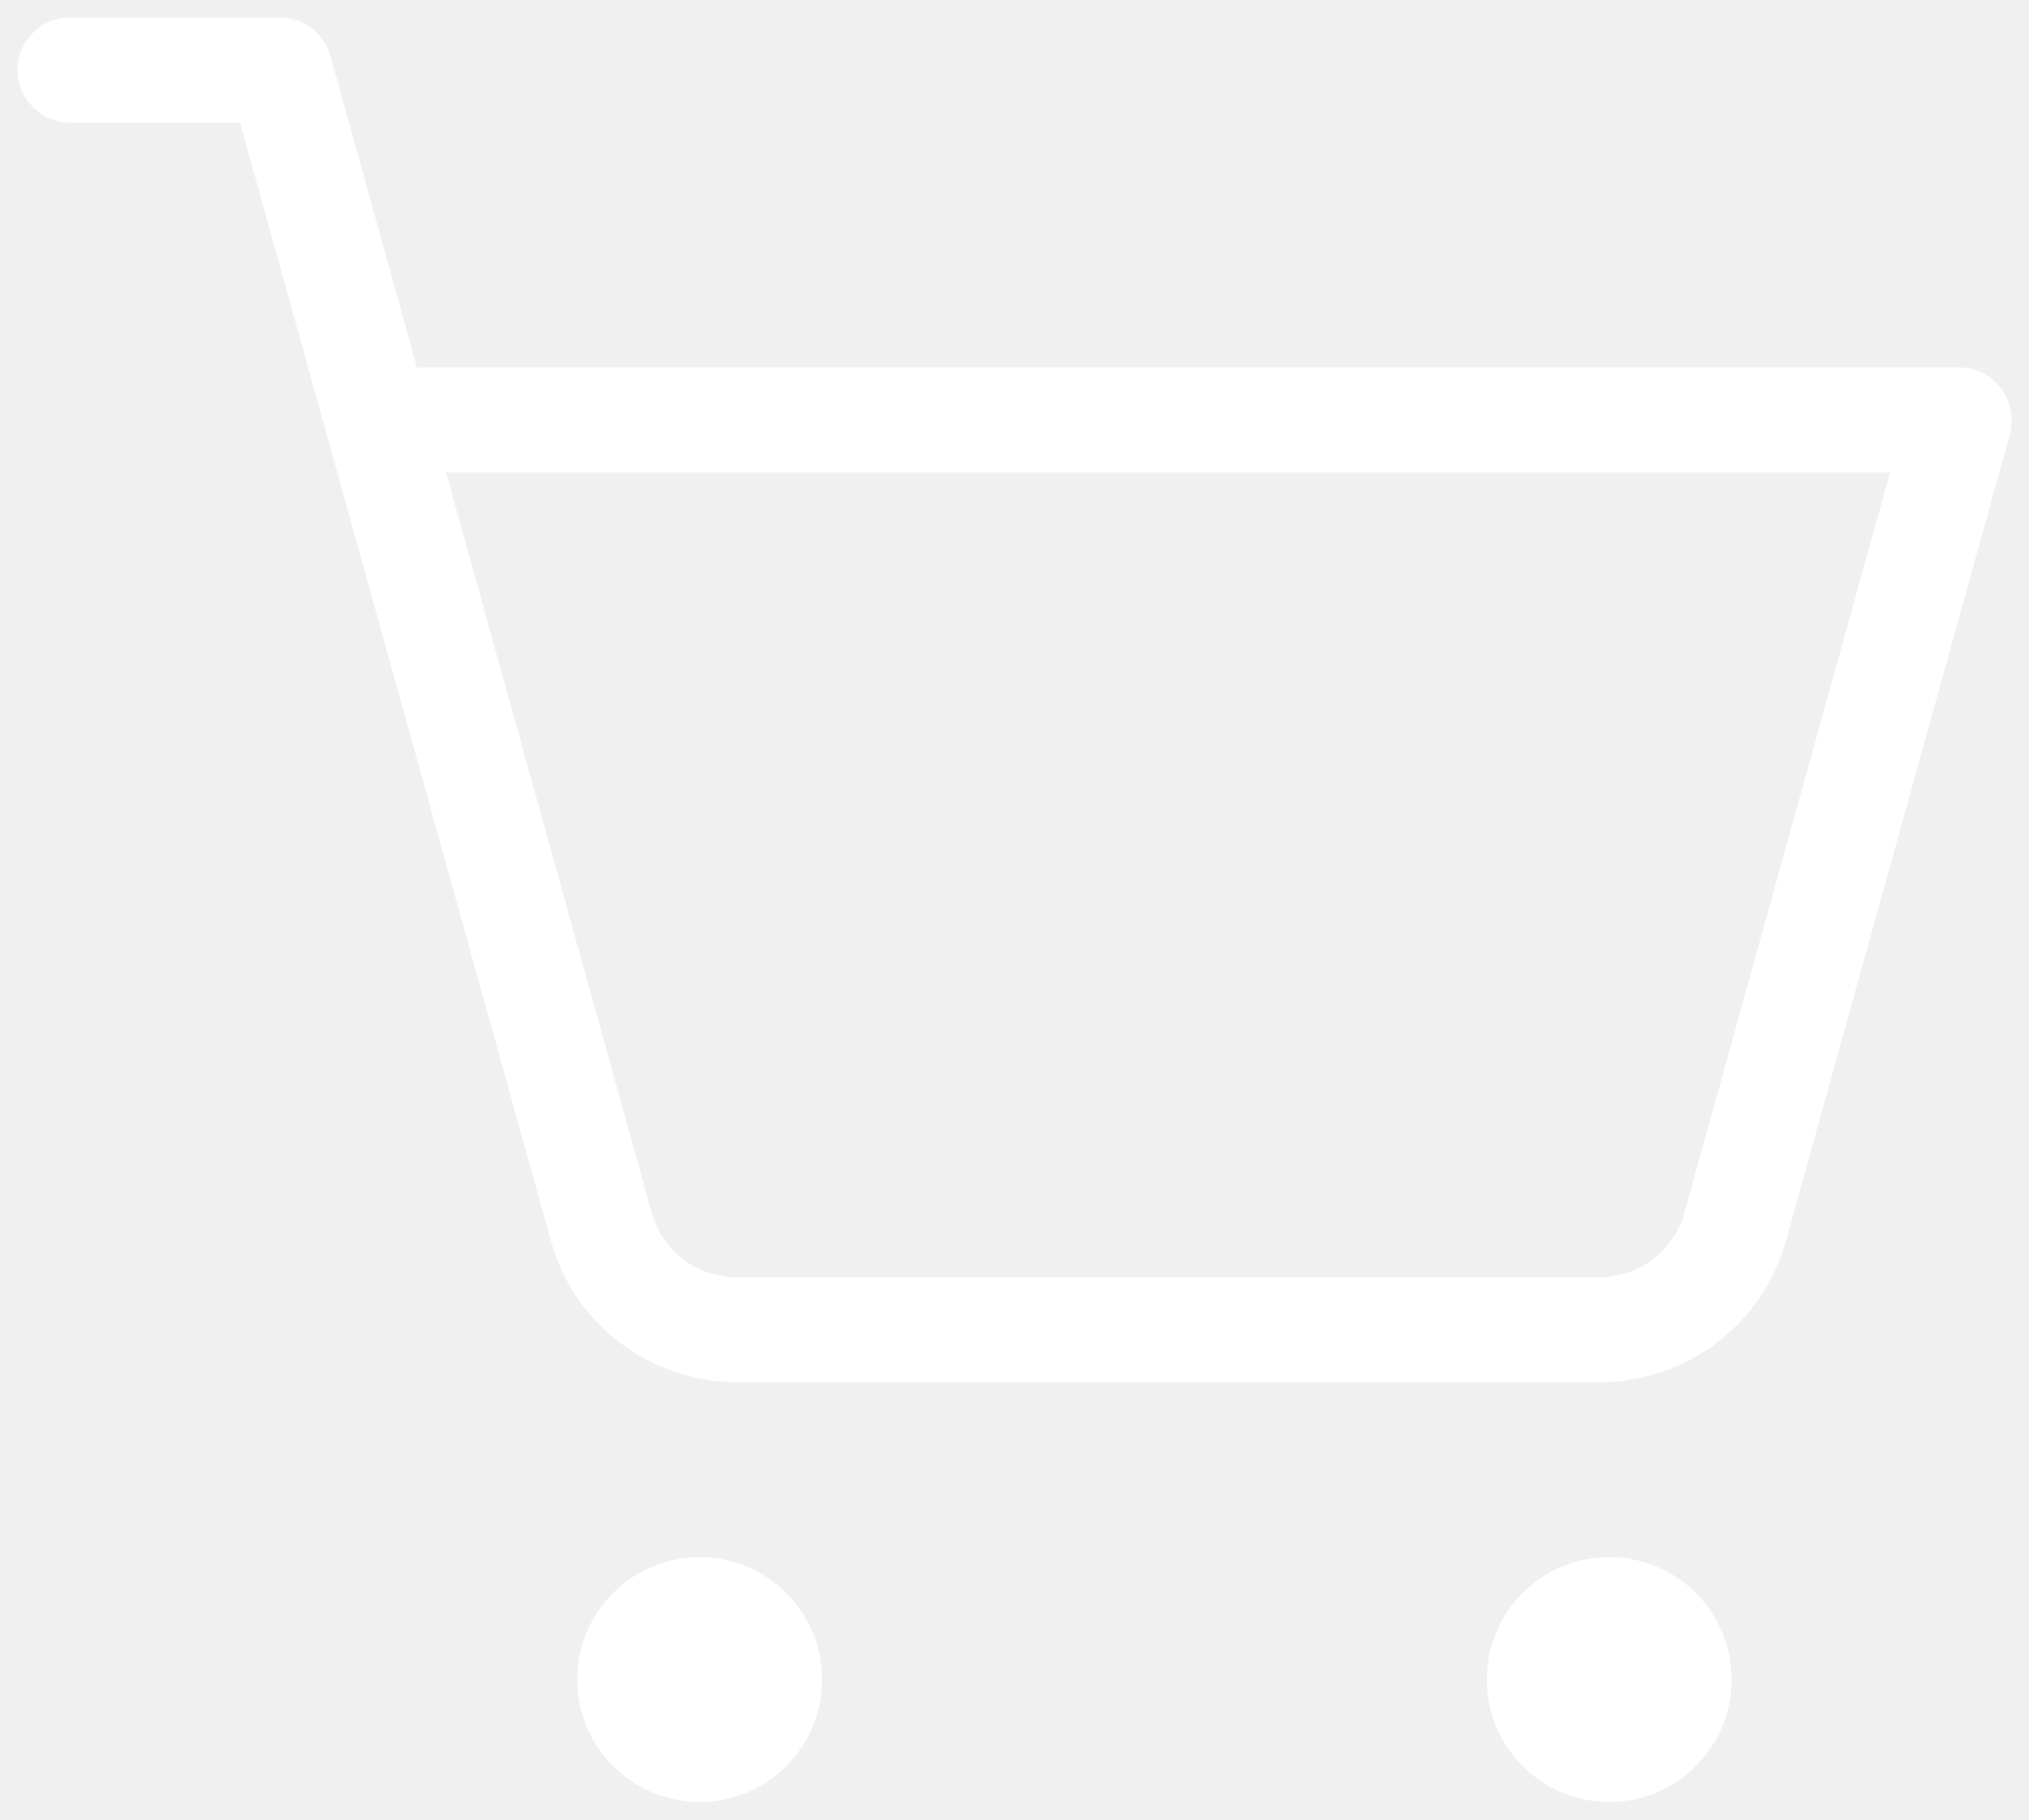
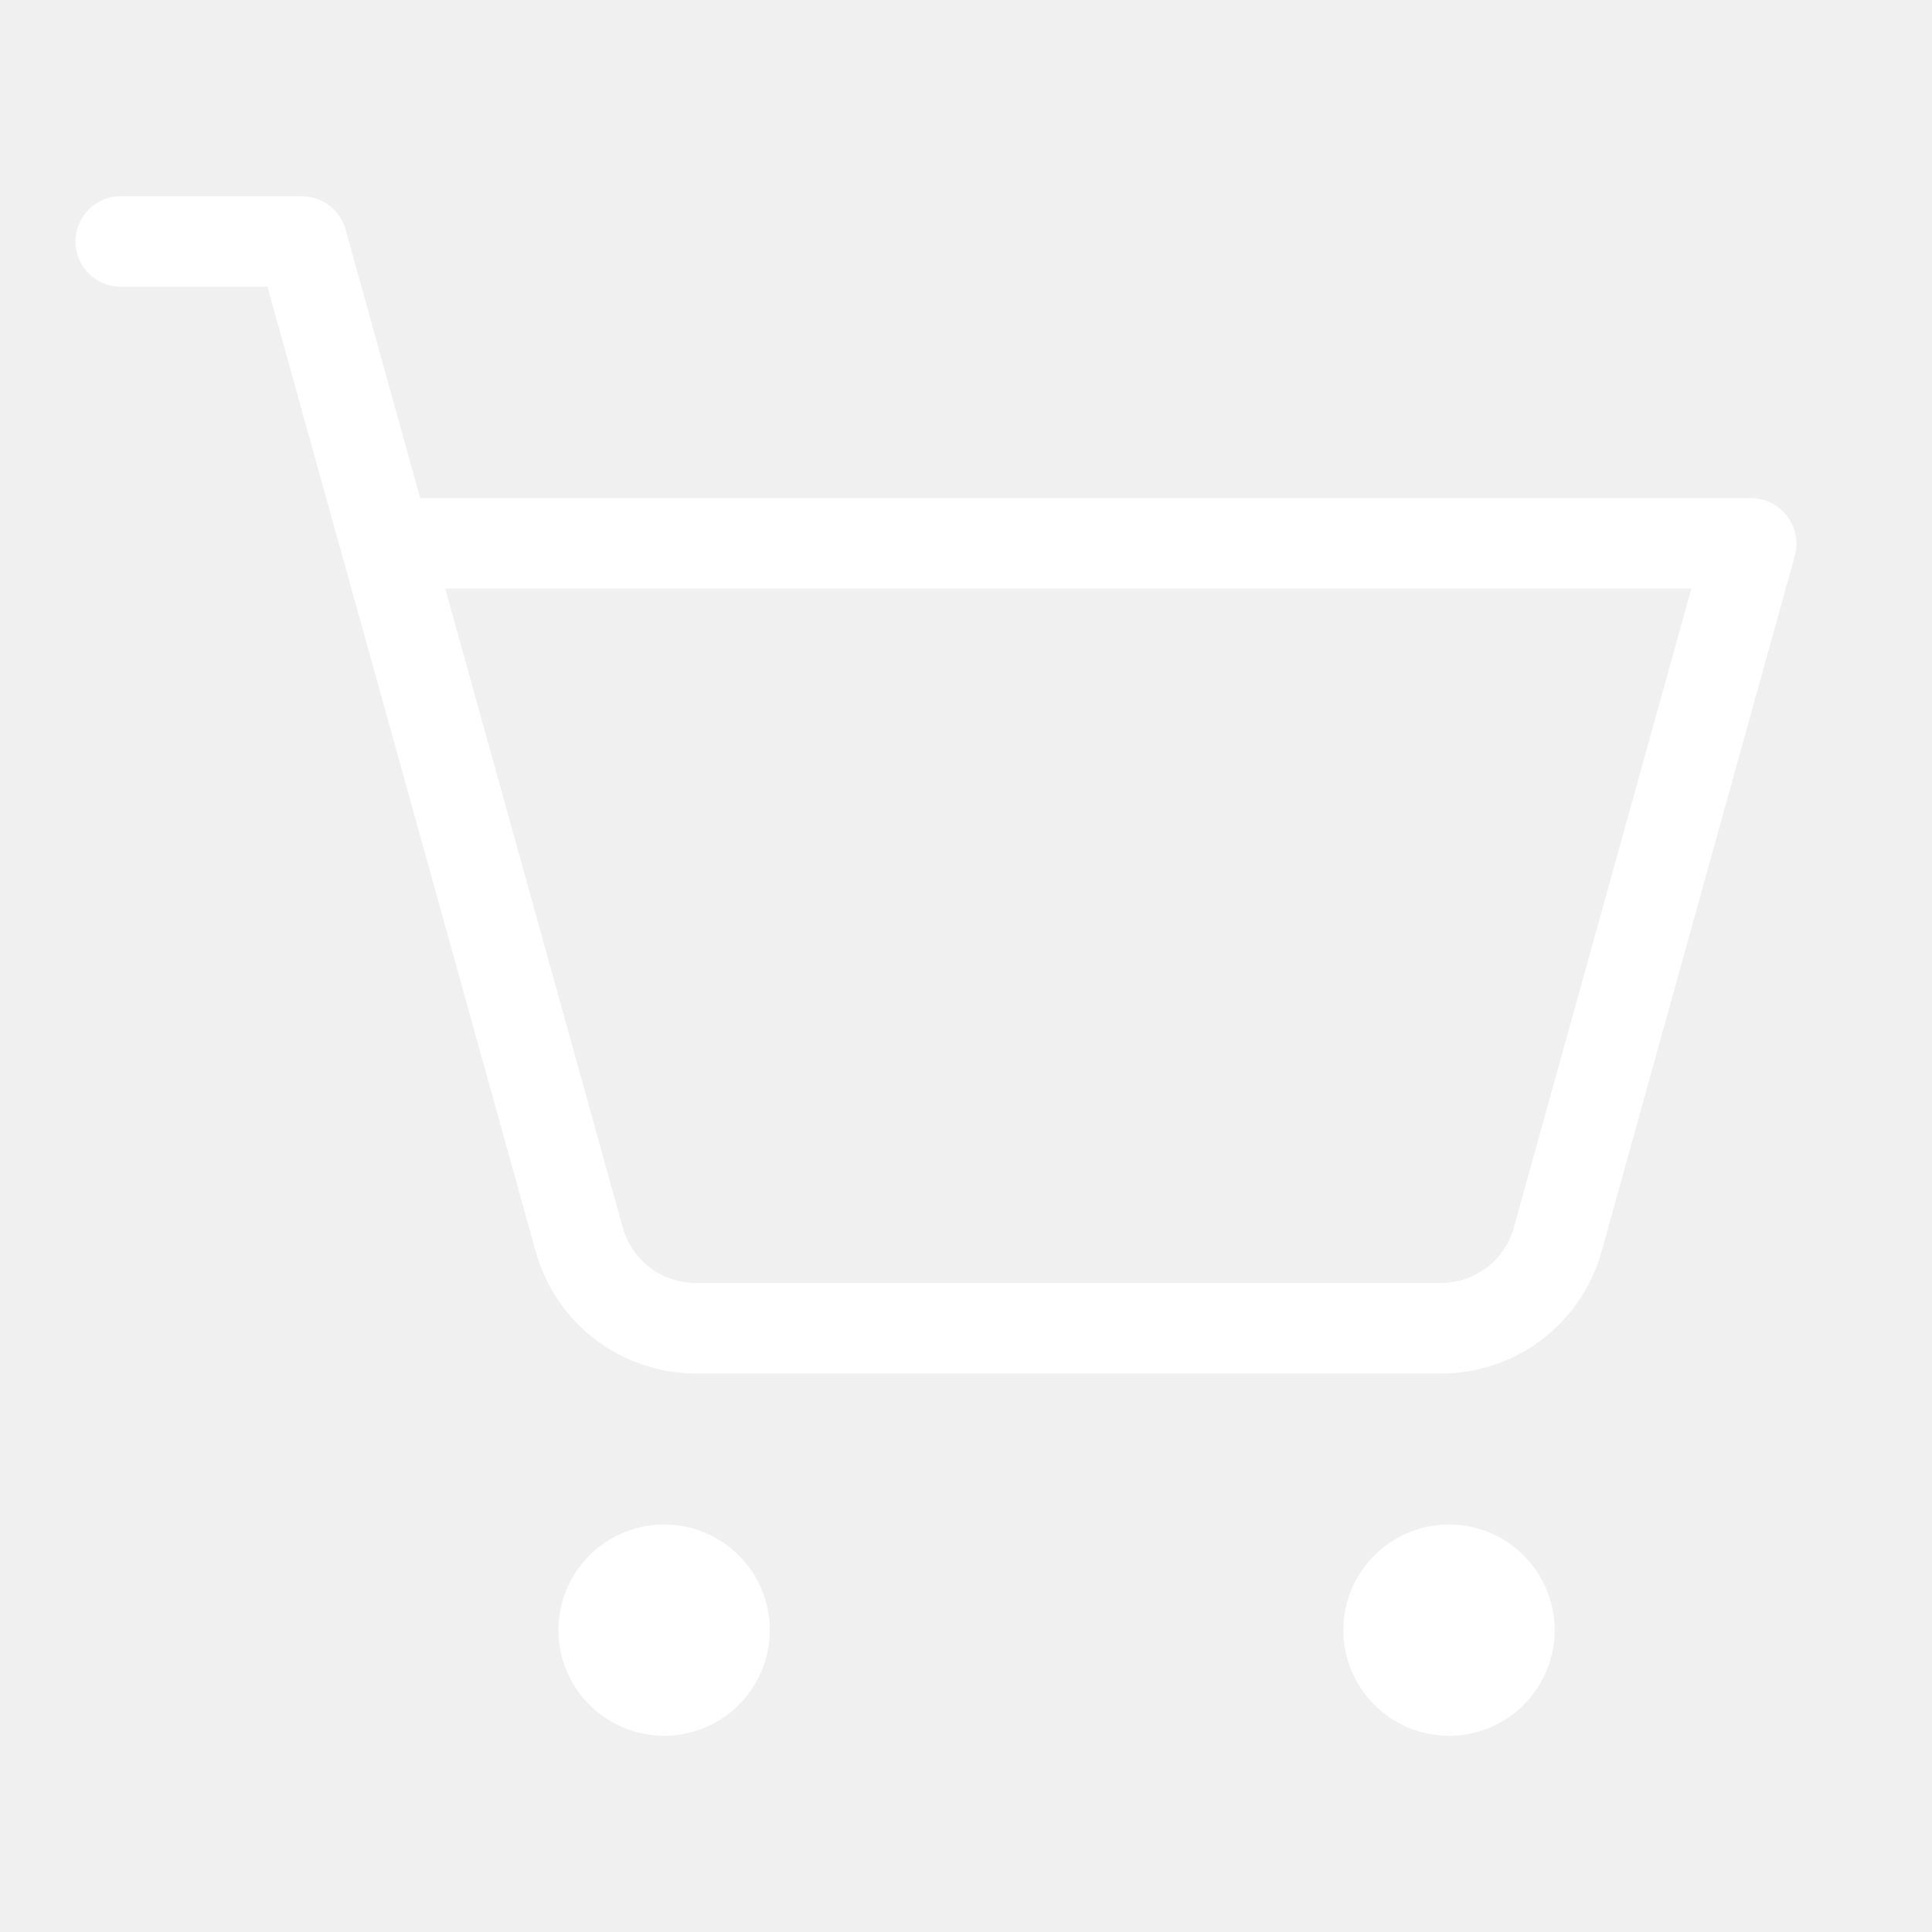
- <svg xmlns="http://www.w3.org/2000/svg" width="29" height="26" viewBox="0 0 29 26" fill="none">
-   <path d="M28.598 5.546C28.527 5.454 28.437 5.379 28.334 5.328C28.23 5.277 28.116 5.25 28 5.25H5.959L4.723 0.799C4.679 0.641 4.584 0.502 4.454 0.403C4.323 0.304 4.164 0.25 4 0.25H1C0.801 0.25 0.61 0.329 0.47 0.47C0.329 0.61 0.25 0.801 0.25 1C0.25 1.199 0.329 1.39 0.47 1.53C0.61 1.671 0.801 1.75 1 1.75H3.43L7.875 17.736C8.037 18.314 8.383 18.823 8.86 19.186C9.338 19.549 9.92 19.747 10.52 19.75H22.875C23.476 19.748 24.059 19.551 24.538 19.188C25.016 18.824 25.363 18.315 25.525 17.736L28.729 6.201C28.759 6.089 28.763 5.972 28.74 5.858C28.717 5.745 28.669 5.638 28.598 5.546ZM24.073 17.335C24 17.597 23.843 17.828 23.627 17.993C23.411 18.158 23.147 18.248 22.875 18.25H10.52C10.247 18.25 9.981 18.16 9.764 17.995C9.547 17.83 9.389 17.598 9.316 17.335L6.375 6.75H27.014L24.073 17.335ZM11.75 24C11.75 24.346 11.647 24.684 11.455 24.972C11.263 25.26 10.989 25.484 10.67 25.617C10.35 25.749 9.998 25.784 9.659 25.716C9.319 25.649 9.007 25.482 8.763 25.237C8.518 24.993 8.351 24.681 8.284 24.341C8.216 24.002 8.251 23.65 8.383 23.33C8.516 23.011 8.74 22.737 9.028 22.545C9.316 22.353 9.654 22.25 10 22.25C10.464 22.25 10.909 22.434 11.237 22.763C11.566 23.091 11.75 23.536 11.75 24ZM24.75 24C24.75 24.346 24.647 24.684 24.455 24.972C24.263 25.26 23.989 25.484 23.67 25.617C23.35 25.749 22.998 25.784 22.659 25.716C22.319 25.649 22.007 25.482 21.763 25.237C21.518 24.993 21.351 24.681 21.284 24.341C21.216 24.002 21.251 23.65 21.383 23.33C21.516 23.011 21.74 22.737 22.028 22.545C22.316 22.353 22.654 22.25 23 22.25C23.464 22.25 23.909 22.434 24.237 22.763C24.566 23.091 24.75 23.536 24.75 24Z" fill="white" />
+ <svg xmlns="http://www.w3.org/2000/svg" width="32" height="32" viewBox="0 0 32 32" fill="none">
+   <path d="M29.598 8.546C29.527 8.454 29.437 8.379 29.334 8.328C29.23 8.277 29.116 8.25 29 8.25H6.959L5.723 3.799C5.679 3.641 5.584 3.502 5.454 3.403C5.323 3.304 5.164 3.25 5 3.25H2C1.801 3.25 1.61 3.329 1.47 3.47C1.329 3.61 1.25 3.801 1.25 4C1.25 4.199 1.329 4.39 1.47 4.53C1.61 4.671 1.801 4.75 2 4.75H4.43L8.875 20.736C9.037 21.314 9.383 21.823 9.86 22.186C10.338 22.549 10.92 22.747 11.52 22.75H23.875C24.476 22.748 25.059 22.551 25.538 22.188C26.016 21.824 26.363 21.315 26.525 20.736L29.729 9.201C29.759 9.089 29.763 8.972 29.74 8.858C29.717 8.745 29.669 8.638 29.598 8.546ZM25.073 20.335C25 20.597 24.843 20.828 24.627 20.993C24.411 21.158 24.147 21.248 23.875 21.25H11.52C11.247 21.25 10.982 21.16 10.764 20.995C10.547 20.83 10.389 20.598 10.316 20.335L7.375 9.75H28.014L25.073 20.335ZM12.75 27C12.75 27.346 12.647 27.684 12.455 27.972C12.263 28.26 11.989 28.484 11.67 28.617C11.35 28.749 10.998 28.784 10.659 28.716C10.319 28.649 10.007 28.482 9.763 28.237C9.518 27.993 9.351 27.681 9.284 27.341C9.216 27.002 9.251 26.65 9.383 26.33C9.516 26.011 9.74 25.737 10.028 25.545C10.316 25.353 10.654 25.25 11 25.25C11.464 25.25 11.909 25.434 12.237 25.763C12.566 26.091 12.75 26.536 12.75 27ZM25.75 27C25.75 27.346 25.647 27.684 25.455 27.972C25.263 28.26 24.989 28.484 24.67 28.617C24.35 28.749 23.998 28.784 23.659 28.716C23.319 28.649 23.007 28.482 22.763 28.237C22.518 27.993 22.351 27.681 22.284 27.341C22.216 27.002 22.251 26.65 22.383 26.33C22.516 26.011 22.74 25.737 23.028 25.545C23.316 25.353 23.654 25.25 24 25.25C24.464 25.25 24.909 25.434 25.237 25.763C25.566 26.091 25.75 26.536 25.75 27Z" fill="white" />
</svg>
